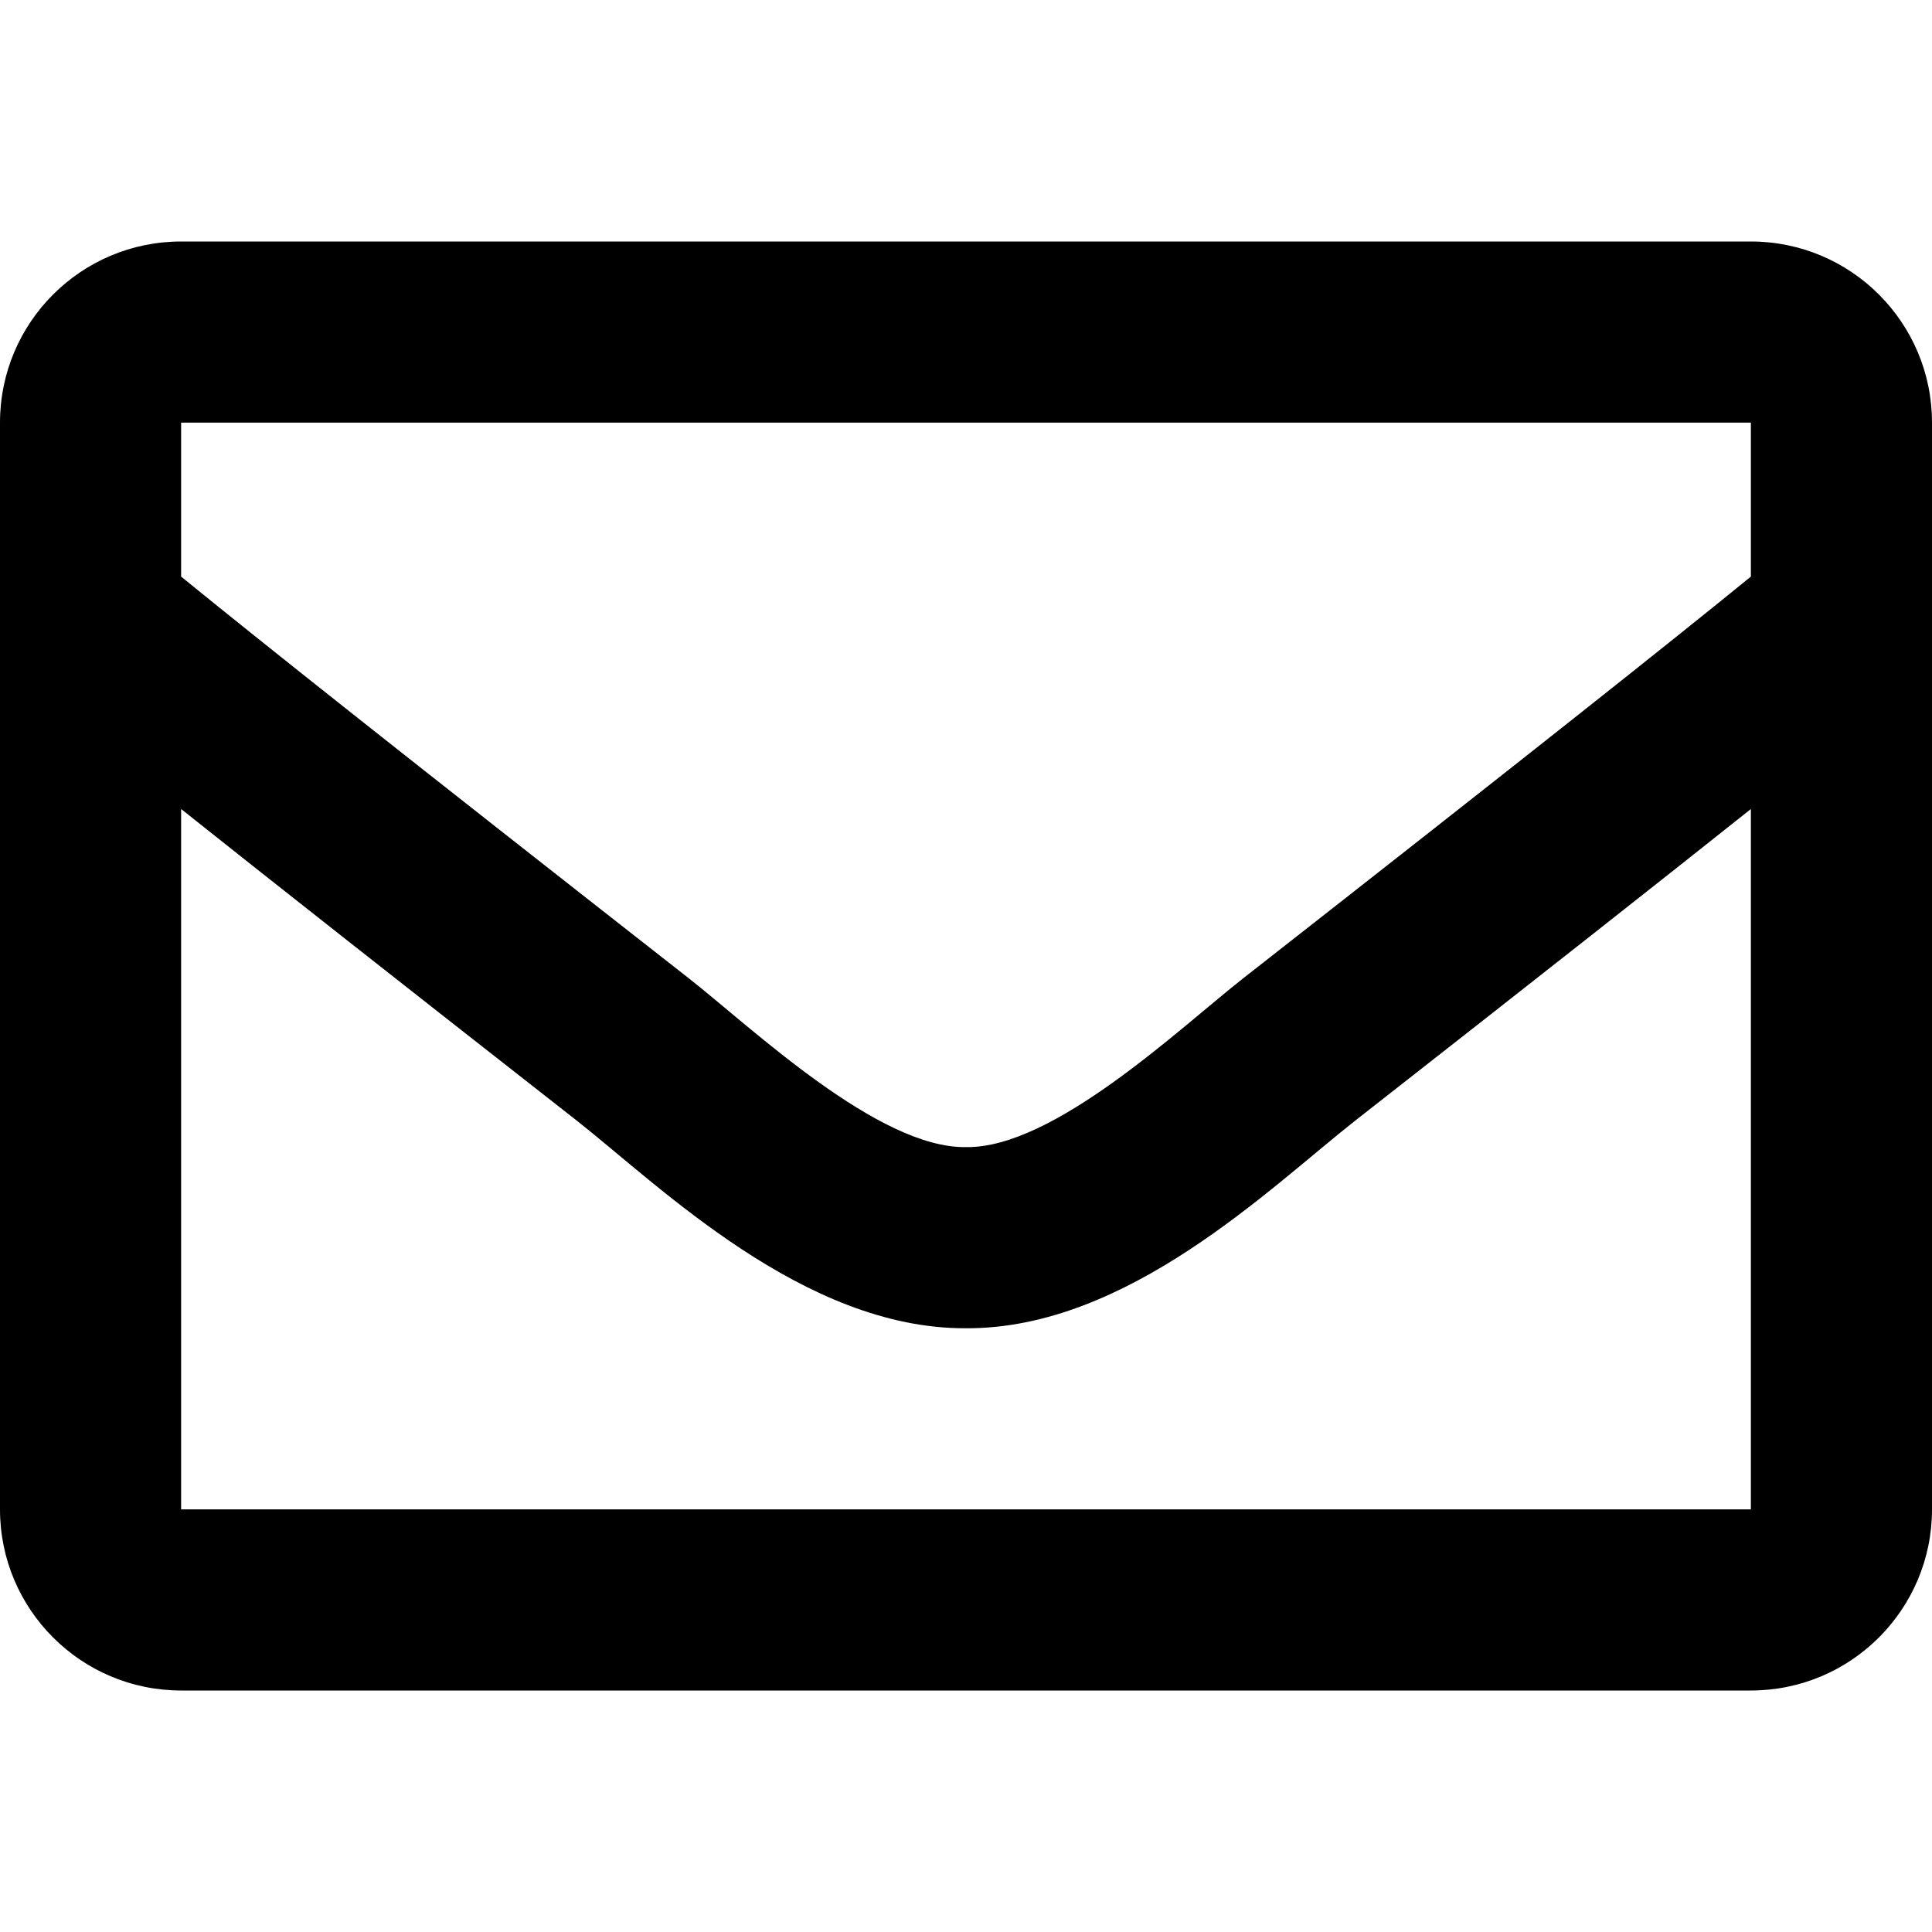
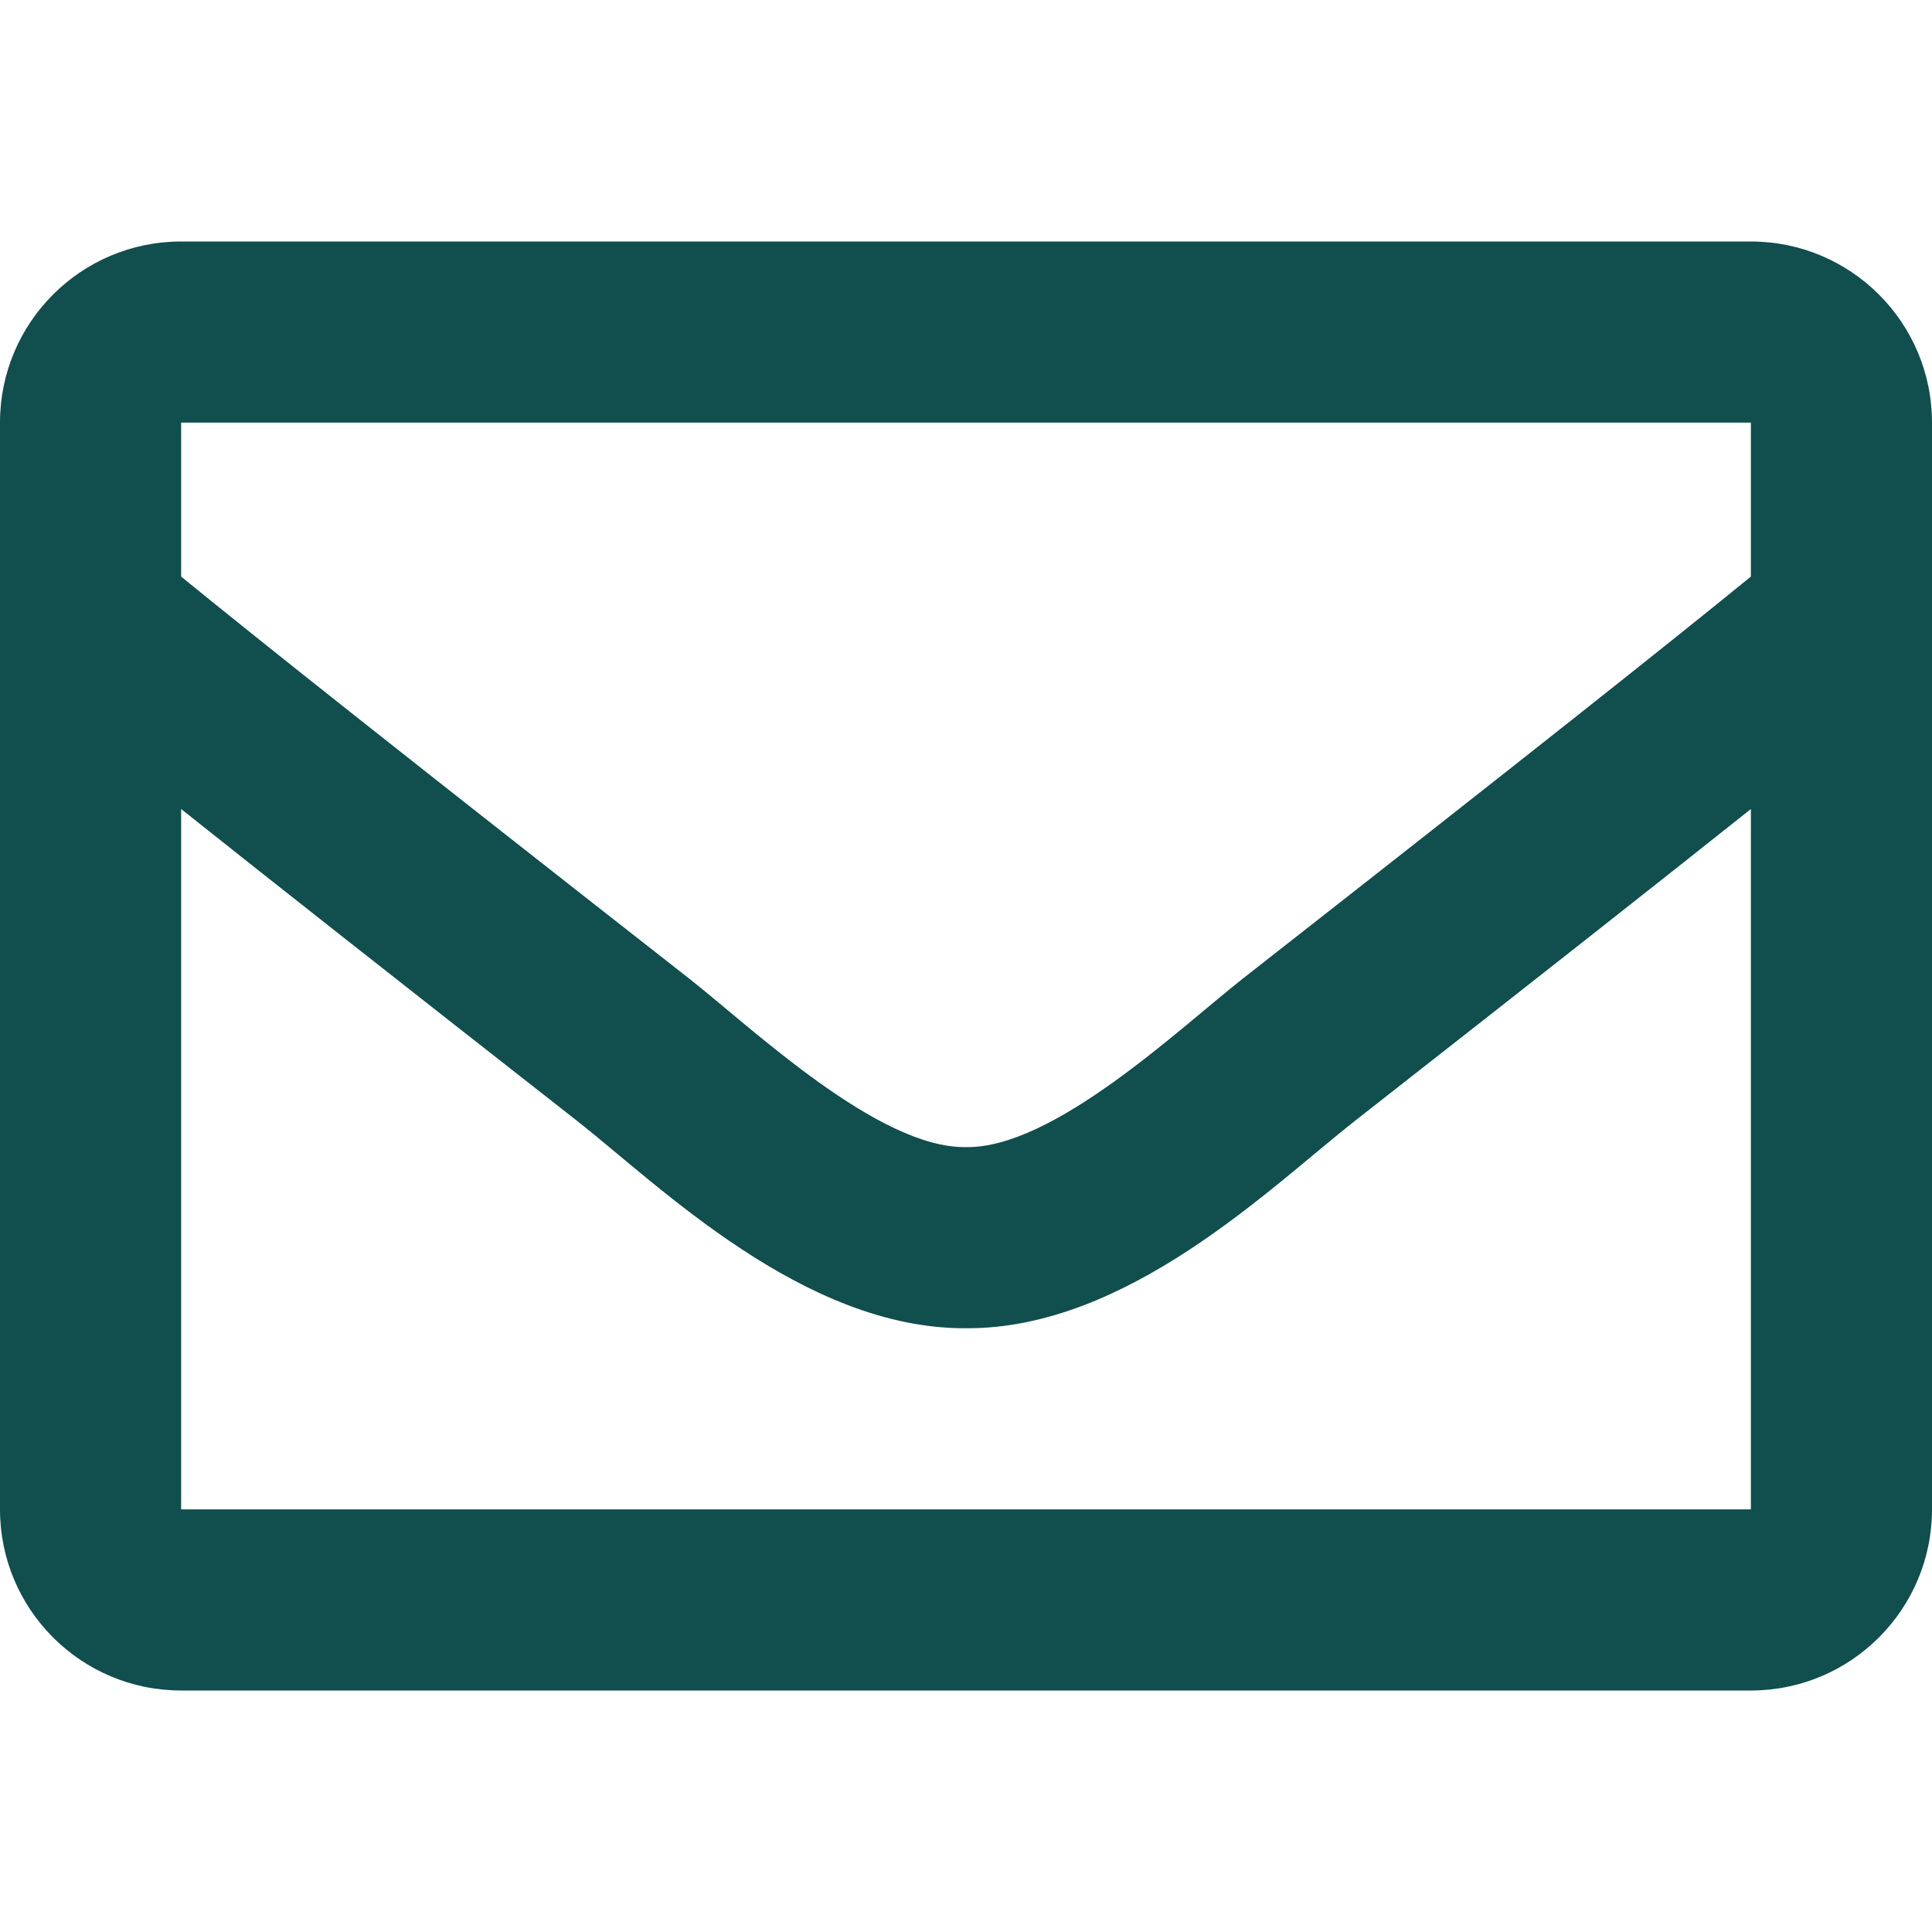
<svg xmlns="http://www.w3.org/2000/svg" aria-hidden="true" focusable="false" data-prefix="far" data-icon="envelope" class="svg-inline--fa fa-envelope fa-w-16" role="img" viewBox="0 0 512 512">
-   <path fill="currentColor" d="M464 64H48C21.49 64 0 85.49 0 112v288c0 26.51 21.49 48 48 48h416c26.51 0 48-21.49 48-48V112c0-26.51-21.49-48-48-48zm0 48v40.805c-22.422 18.259-58.168 46.651-134.587 106.49-16.841 13.247-50.201 45.072-73.413 44.701-23.208.375-56.579-31.459-73.413-44.701C106.18 199.465 70.425 171.067 48 152.805V112h416zM48 400V214.398c22.914 18.251 55.409 43.862 104.938 82.646 21.857 17.205 60.134 55.186 103.062 54.955 42.717.231 80.509-37.199 103.053-54.947 49.528-38.783 82.032-64.401 104.947-82.653V400H48z" />
+   <path fill="#114e4e" d="M464 64H48C21.49 64 0 85.49 0 112v288c0 26.51 21.49 48 48 48h416c26.51 0 48-21.49 48-48V112c0-26.51-21.49-48-48-48zm0 48v40.805c-22.422 18.259-58.168 46.651-134.587 106.49-16.841 13.247-50.201 45.072-73.413 44.701-23.208.375-56.579-31.459-73.413-44.701C106.18 199.465 70.425 171.067 48 152.805V112h416zM48 400V214.398c22.914 18.251 55.409 43.862 104.938 82.646 21.857 17.205 60.134 55.186 103.062 54.955 42.717.231 80.509-37.199 103.053-54.947 49.528-38.783 82.032-64.401 104.947-82.653V400H48z" />
</svg>
